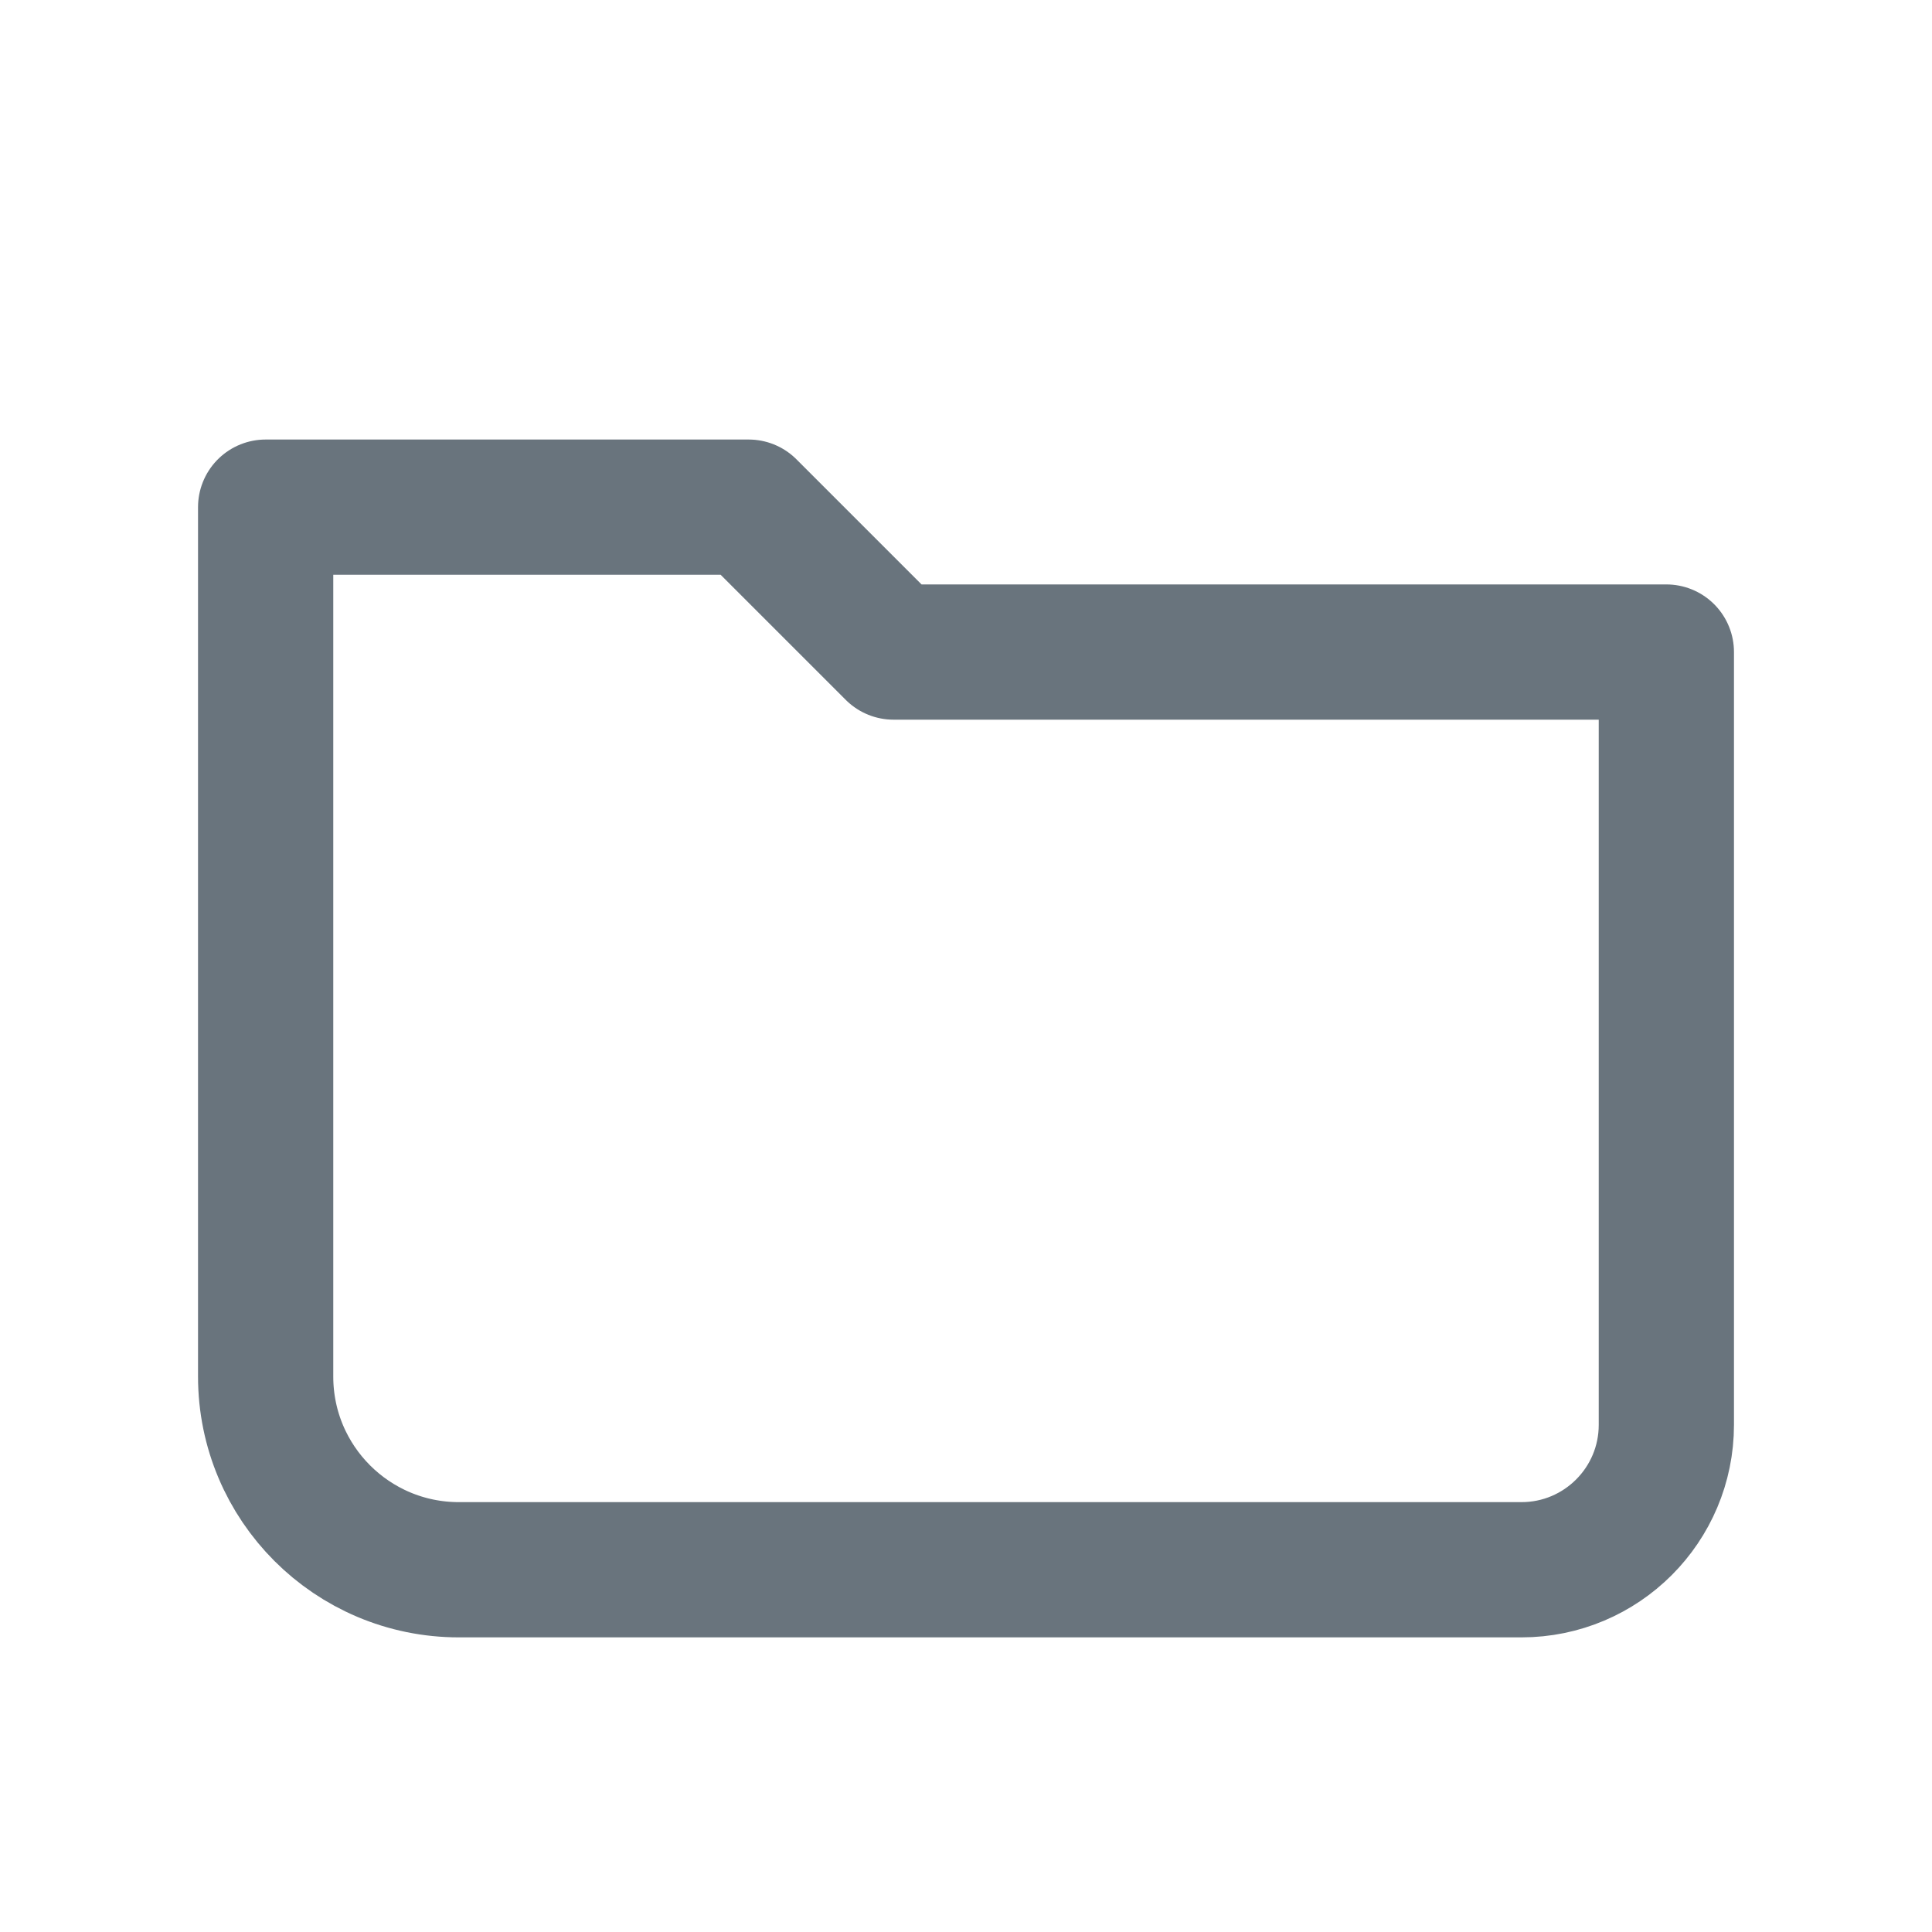
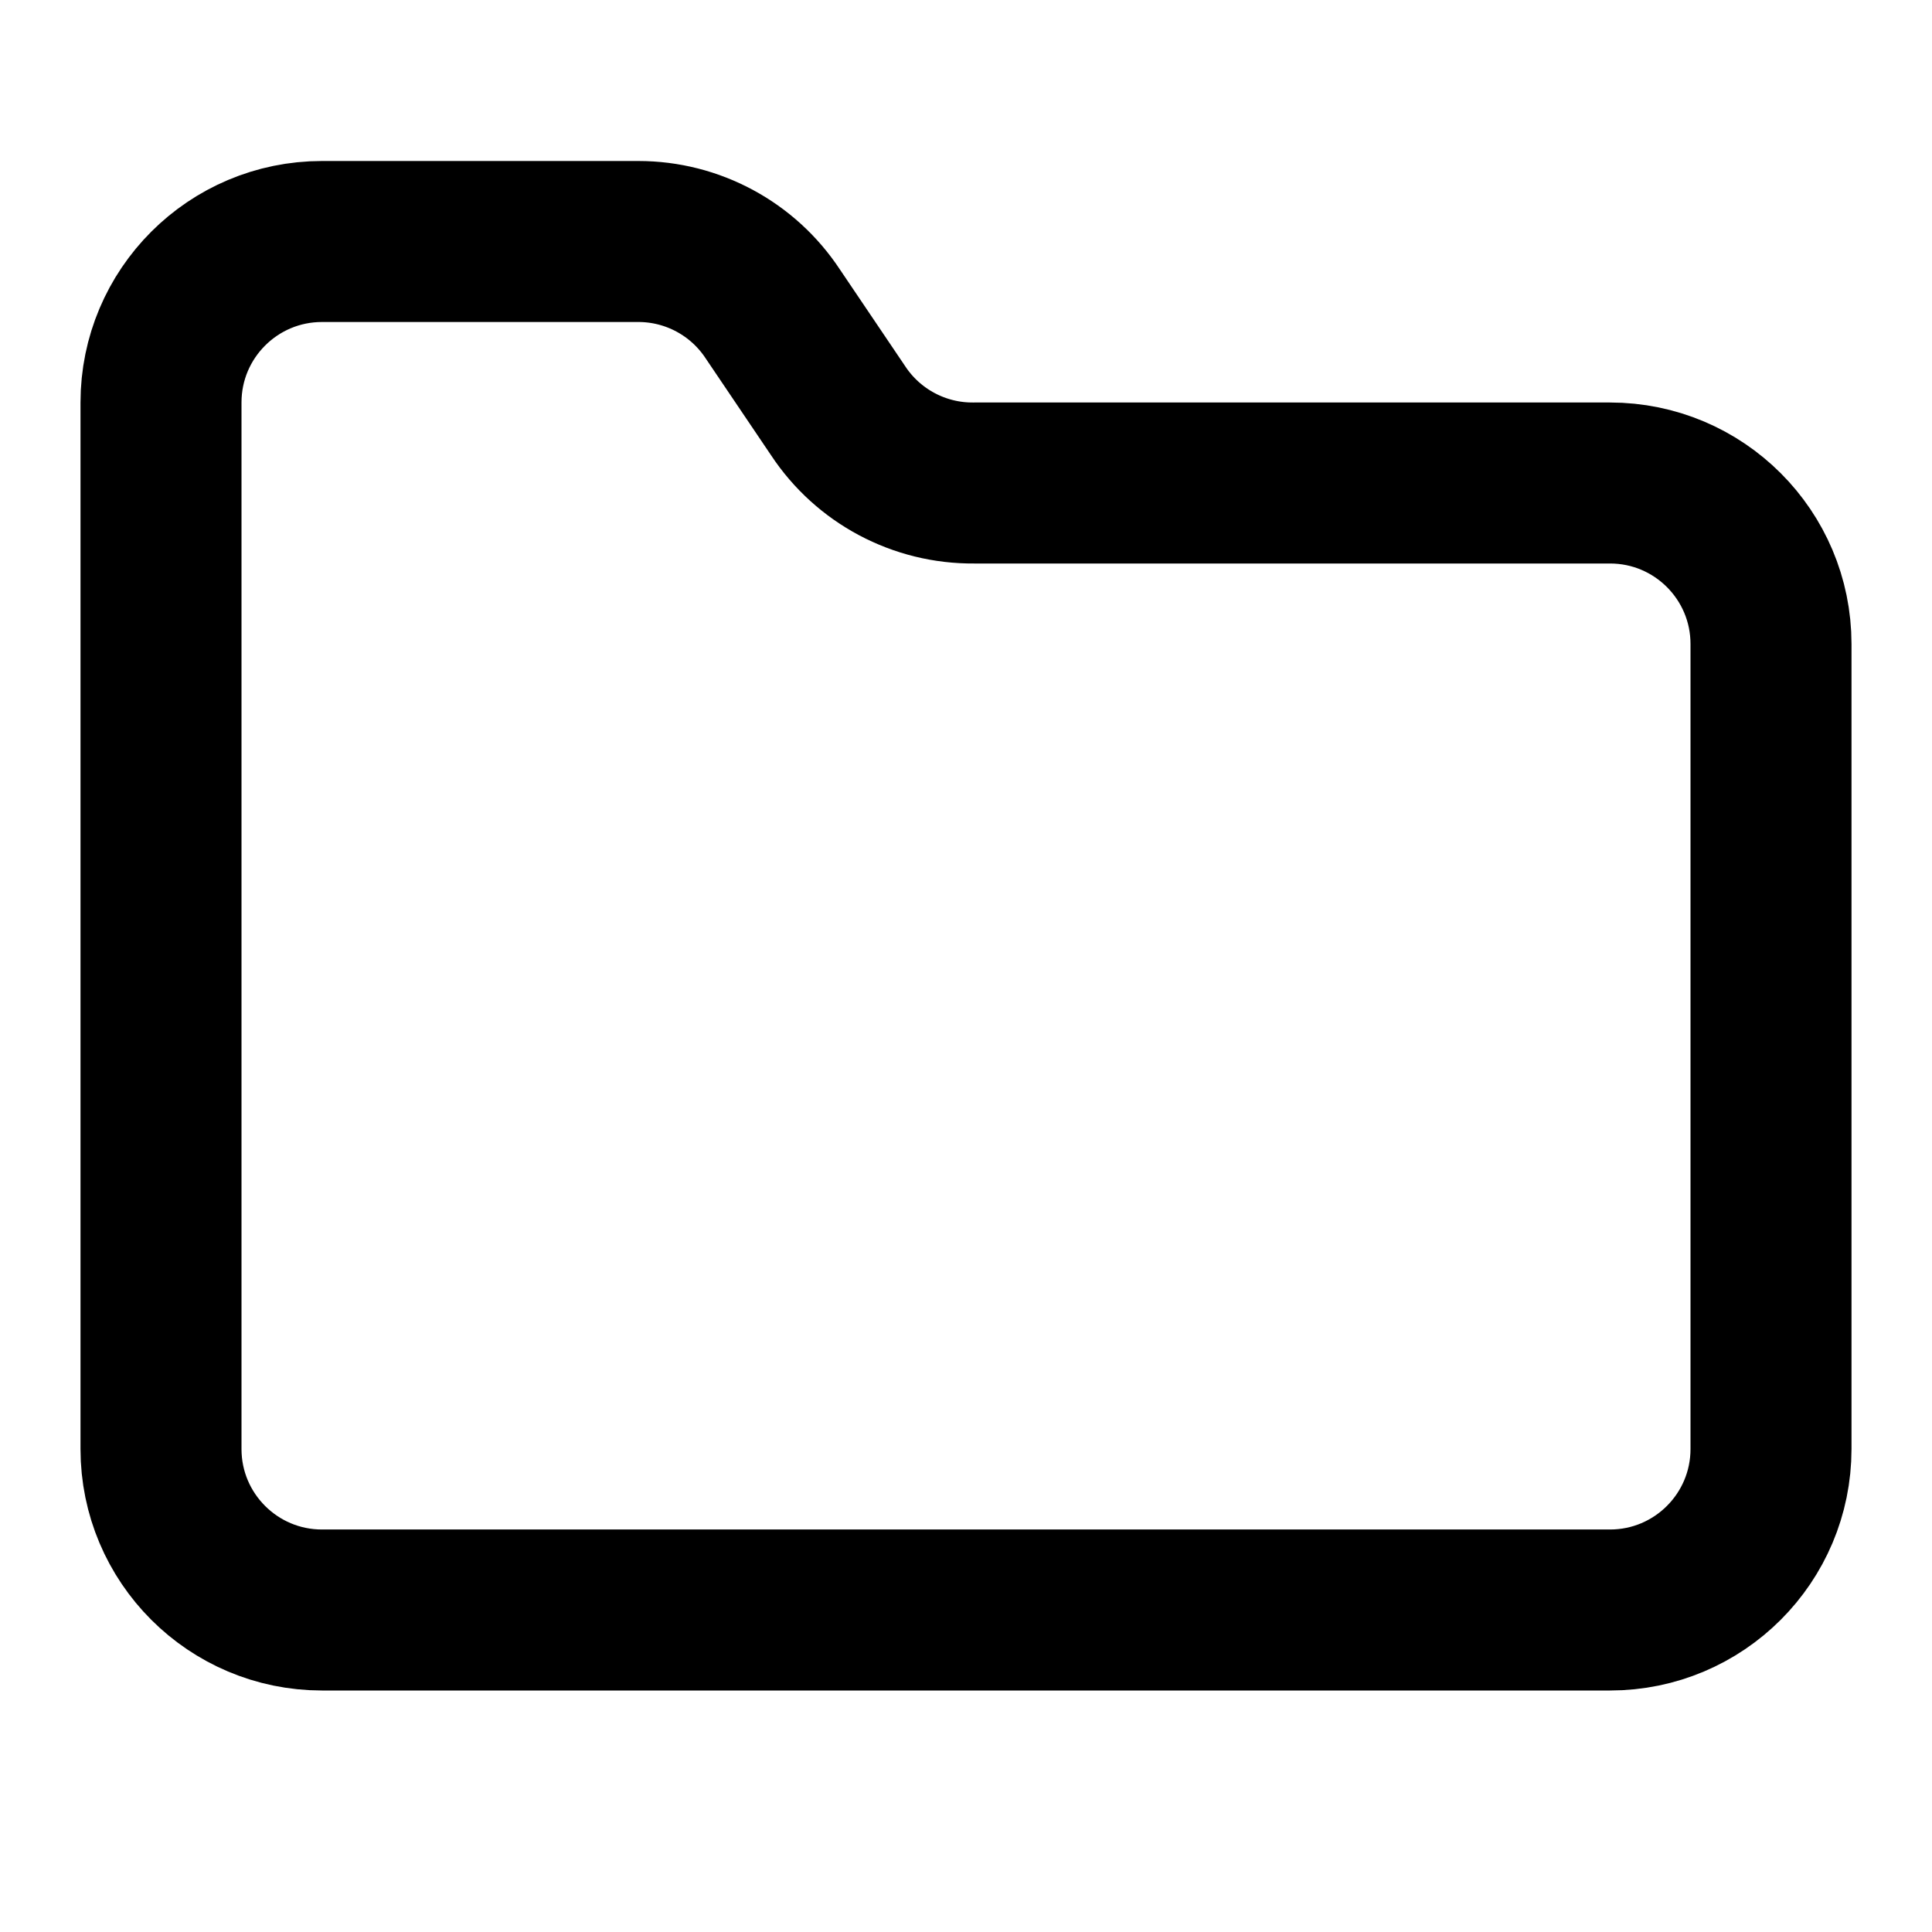
- <svg xmlns="http://www.w3.org/2000/svg" width="20" height="20" viewBox="0 0 20 20" fill="none">
-   <path d="M2.75 5.25h5l1.5 1.5h8v8a1.5 1.5 0 0 1-1.5 1.5h-11a2 2 0 0 1-2-2v-9Z" stroke="#69747D" stroke-width="1.4" stroke-linejoin="round" />
+ <svg xmlns="http://www.w3.org/2000/svg" width="24" height="24" viewBox="0 0 24 24" fill="none" stroke="currentColor" stroke-width="2" stroke-linecap="round" stroke-linejoin="round" class="lucide lucide-folder-icon lucide-folder">
+   <path d="M20 20a2 2 0 0 0 2-2V8a2 2 0 0 0-2-2h-7.9a2 2 0 0 1-1.69-.9L9.6 3.9A2 2 0 0 0 7.93 3H4a2 2 0 0 0-2 2v13a2 2 0 0 0 2 2Z" />
</svg>
